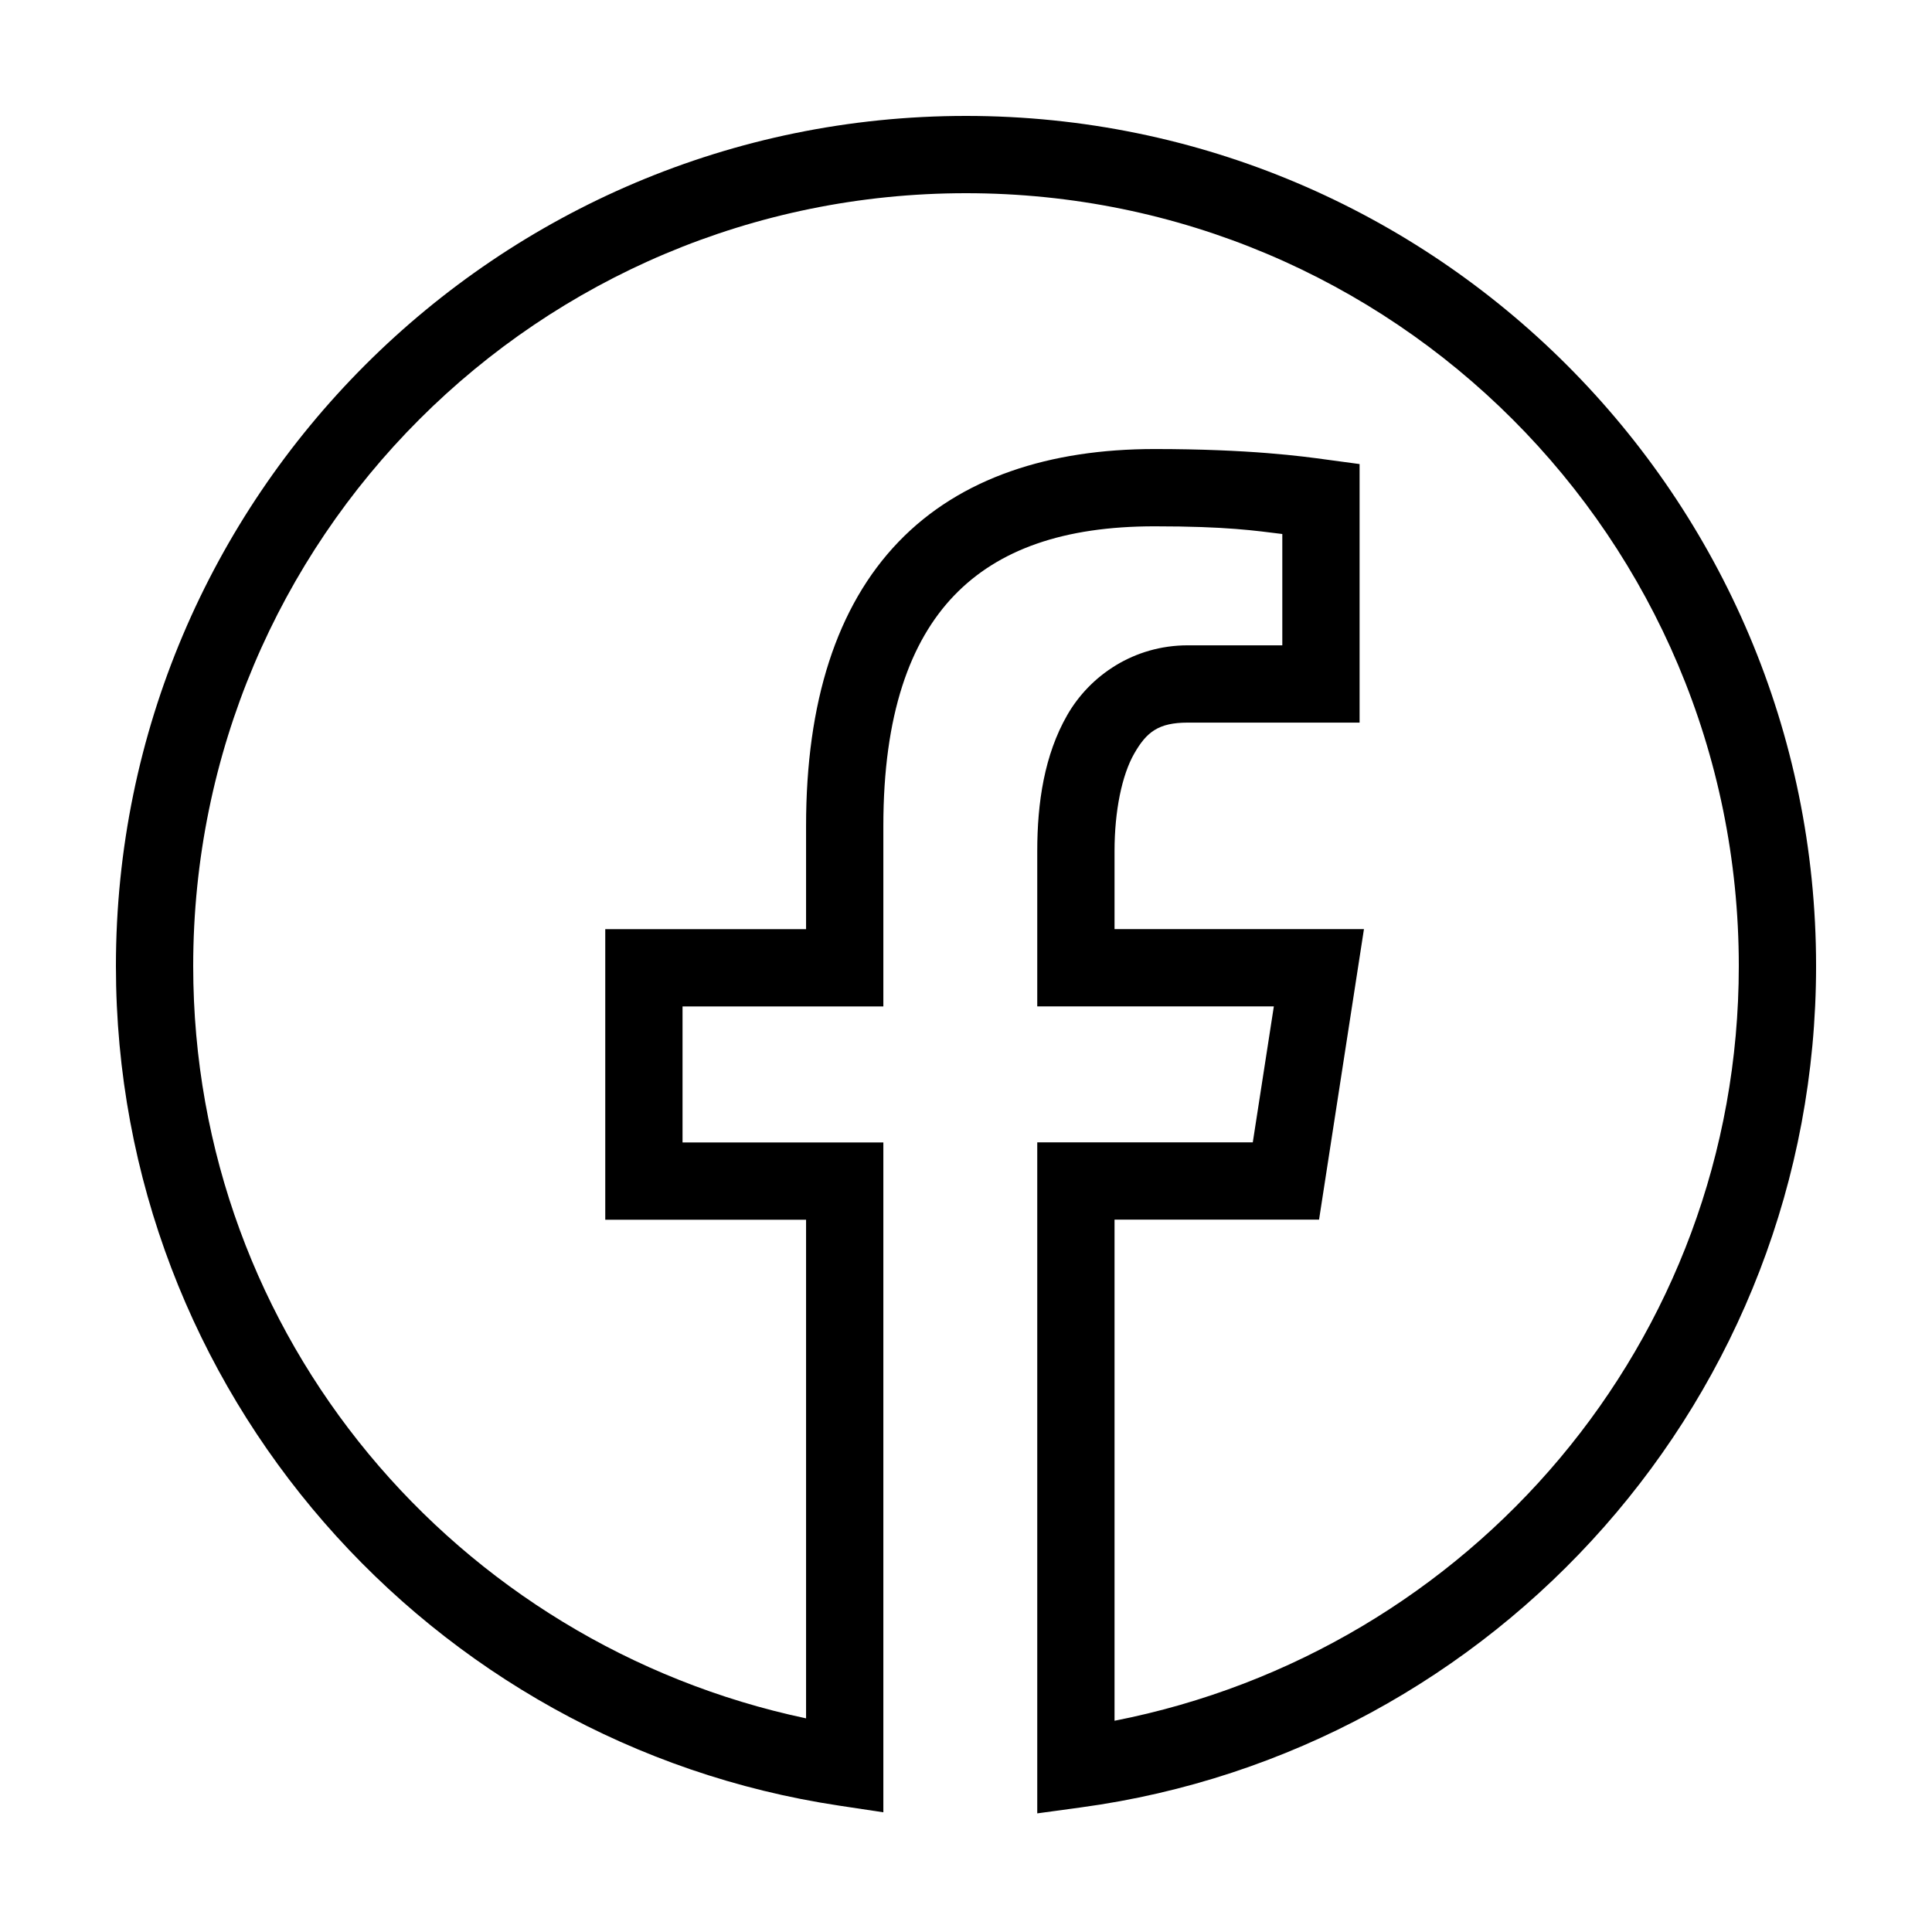
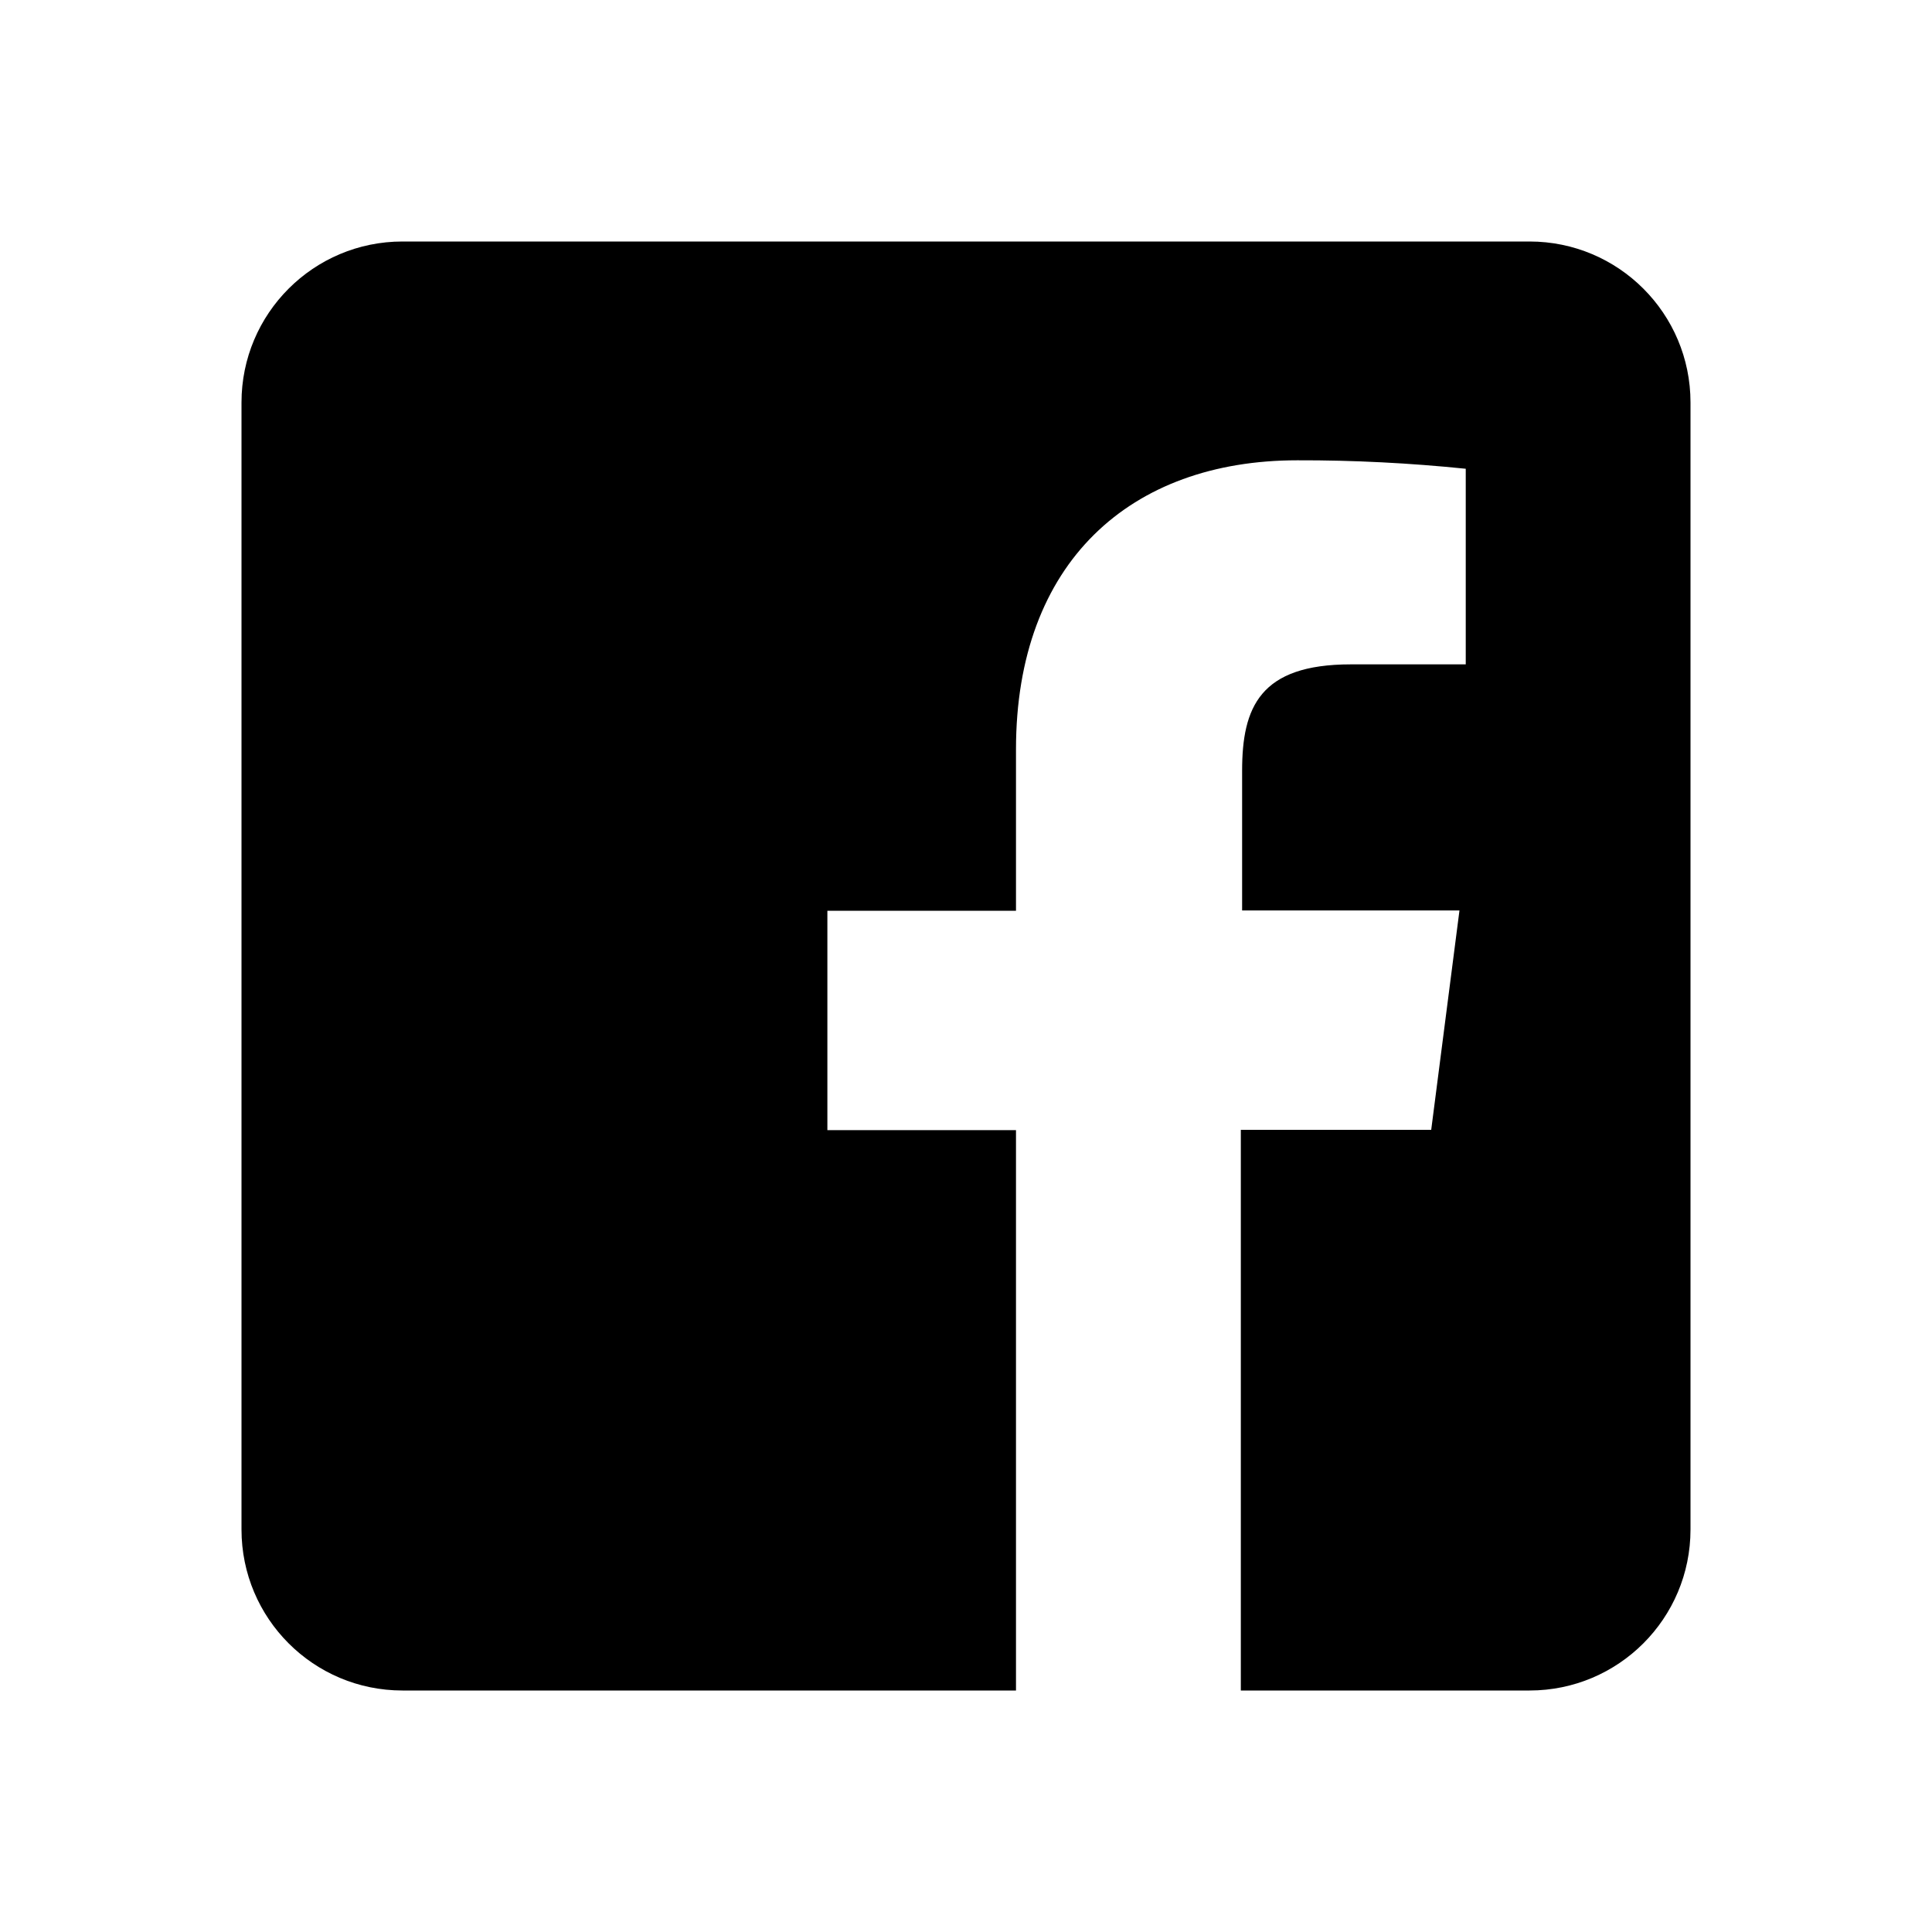
- <svg xmlns="http://www.w3.org/2000/svg" viewBox="0 0 50 50" width="50px" height="50px">
-   <path d="M 25 3 C 12.862 3 3 12.862 3 25 C 3 36.019 11.128 45.138 21.713 46.729 L 22.861 46.902 L 22.861 29.566 L 17.664 29.566 L 17.664 26.047 L 22.861 26.047 L 22.861 21.373 C 22.861 18.495 23.552 16.599 24.695 15.41 C 25.839 14.221 27.528 13.621 29.879 13.621 C 31.759 13.621 32.49 13.735 33.186 13.82 L 33.186 16.701 L 30.738 16.701 C 29.35 16.701 28.21 17.476 27.619 18.508 C 27.028 19.54 26.844 20.772 26.844 22.027 L 26.844 26.045 L 32.967 26.045 L 32.422 29.564 L 26.844 29.564 L 26.844 46.93 L 27.979 46.775 C 38.714 45.319 47 36.127 47 25 C 47 12.862 37.138 3 25 3 z M 25 5 C 36.058 5 45 13.942 45 25 C 45 34.73 38.036 42.732 28.844 44.533 L 28.844 31.564 L 34.137 31.564 L 35.299 24.045 L 28.844 24.045 L 28.844 22.027 C 28.844 20.99 29.034 20.06 29.354 19.502 C 29.673 18.944 29.982 18.701 30.738 18.701 L 35.186 18.701 L 35.186 12.01 L 34.318 11.893 C 33.719 11.811 32.349 11.621 29.879 11.621 C 27.176 11.621 24.856 12.357 23.254 14.023 C 21.652 15.689 20.861 18.17 20.861 21.373 L 20.861 24.047 L 15.664 24.047 L 15.664 31.566 L 20.861 31.566 L 20.861 44.471 C 11.817 42.555 5 34.624 5 25 C 5 13.942 13.942 5 25 5 z" />
+ <svg xmlns="http://www.w3.org/2000/svg" viewBox="0 0 24 24" width="24px" height="24px">
+   <path d="M19,3H5C3.895,3,3,3.895,3,5v14c0,1.105,0.895,2,2,2h7.621v-6.961h-2.343v-2.725h2.343V9.309 c0-2.324,1.421-3.591,3.495-3.591c0.699-0.002,1.397,0.034,2.092,0.105v2.43h-1.428c-1.13,0-1.35,0.534-1.35,1.322v1.735h2.7 l-0.351,2.725h-2.365V21H19c1.105,0,2-0.895,2-2V5C21,3.895,20.105,3,19,3z" />
</svg>
